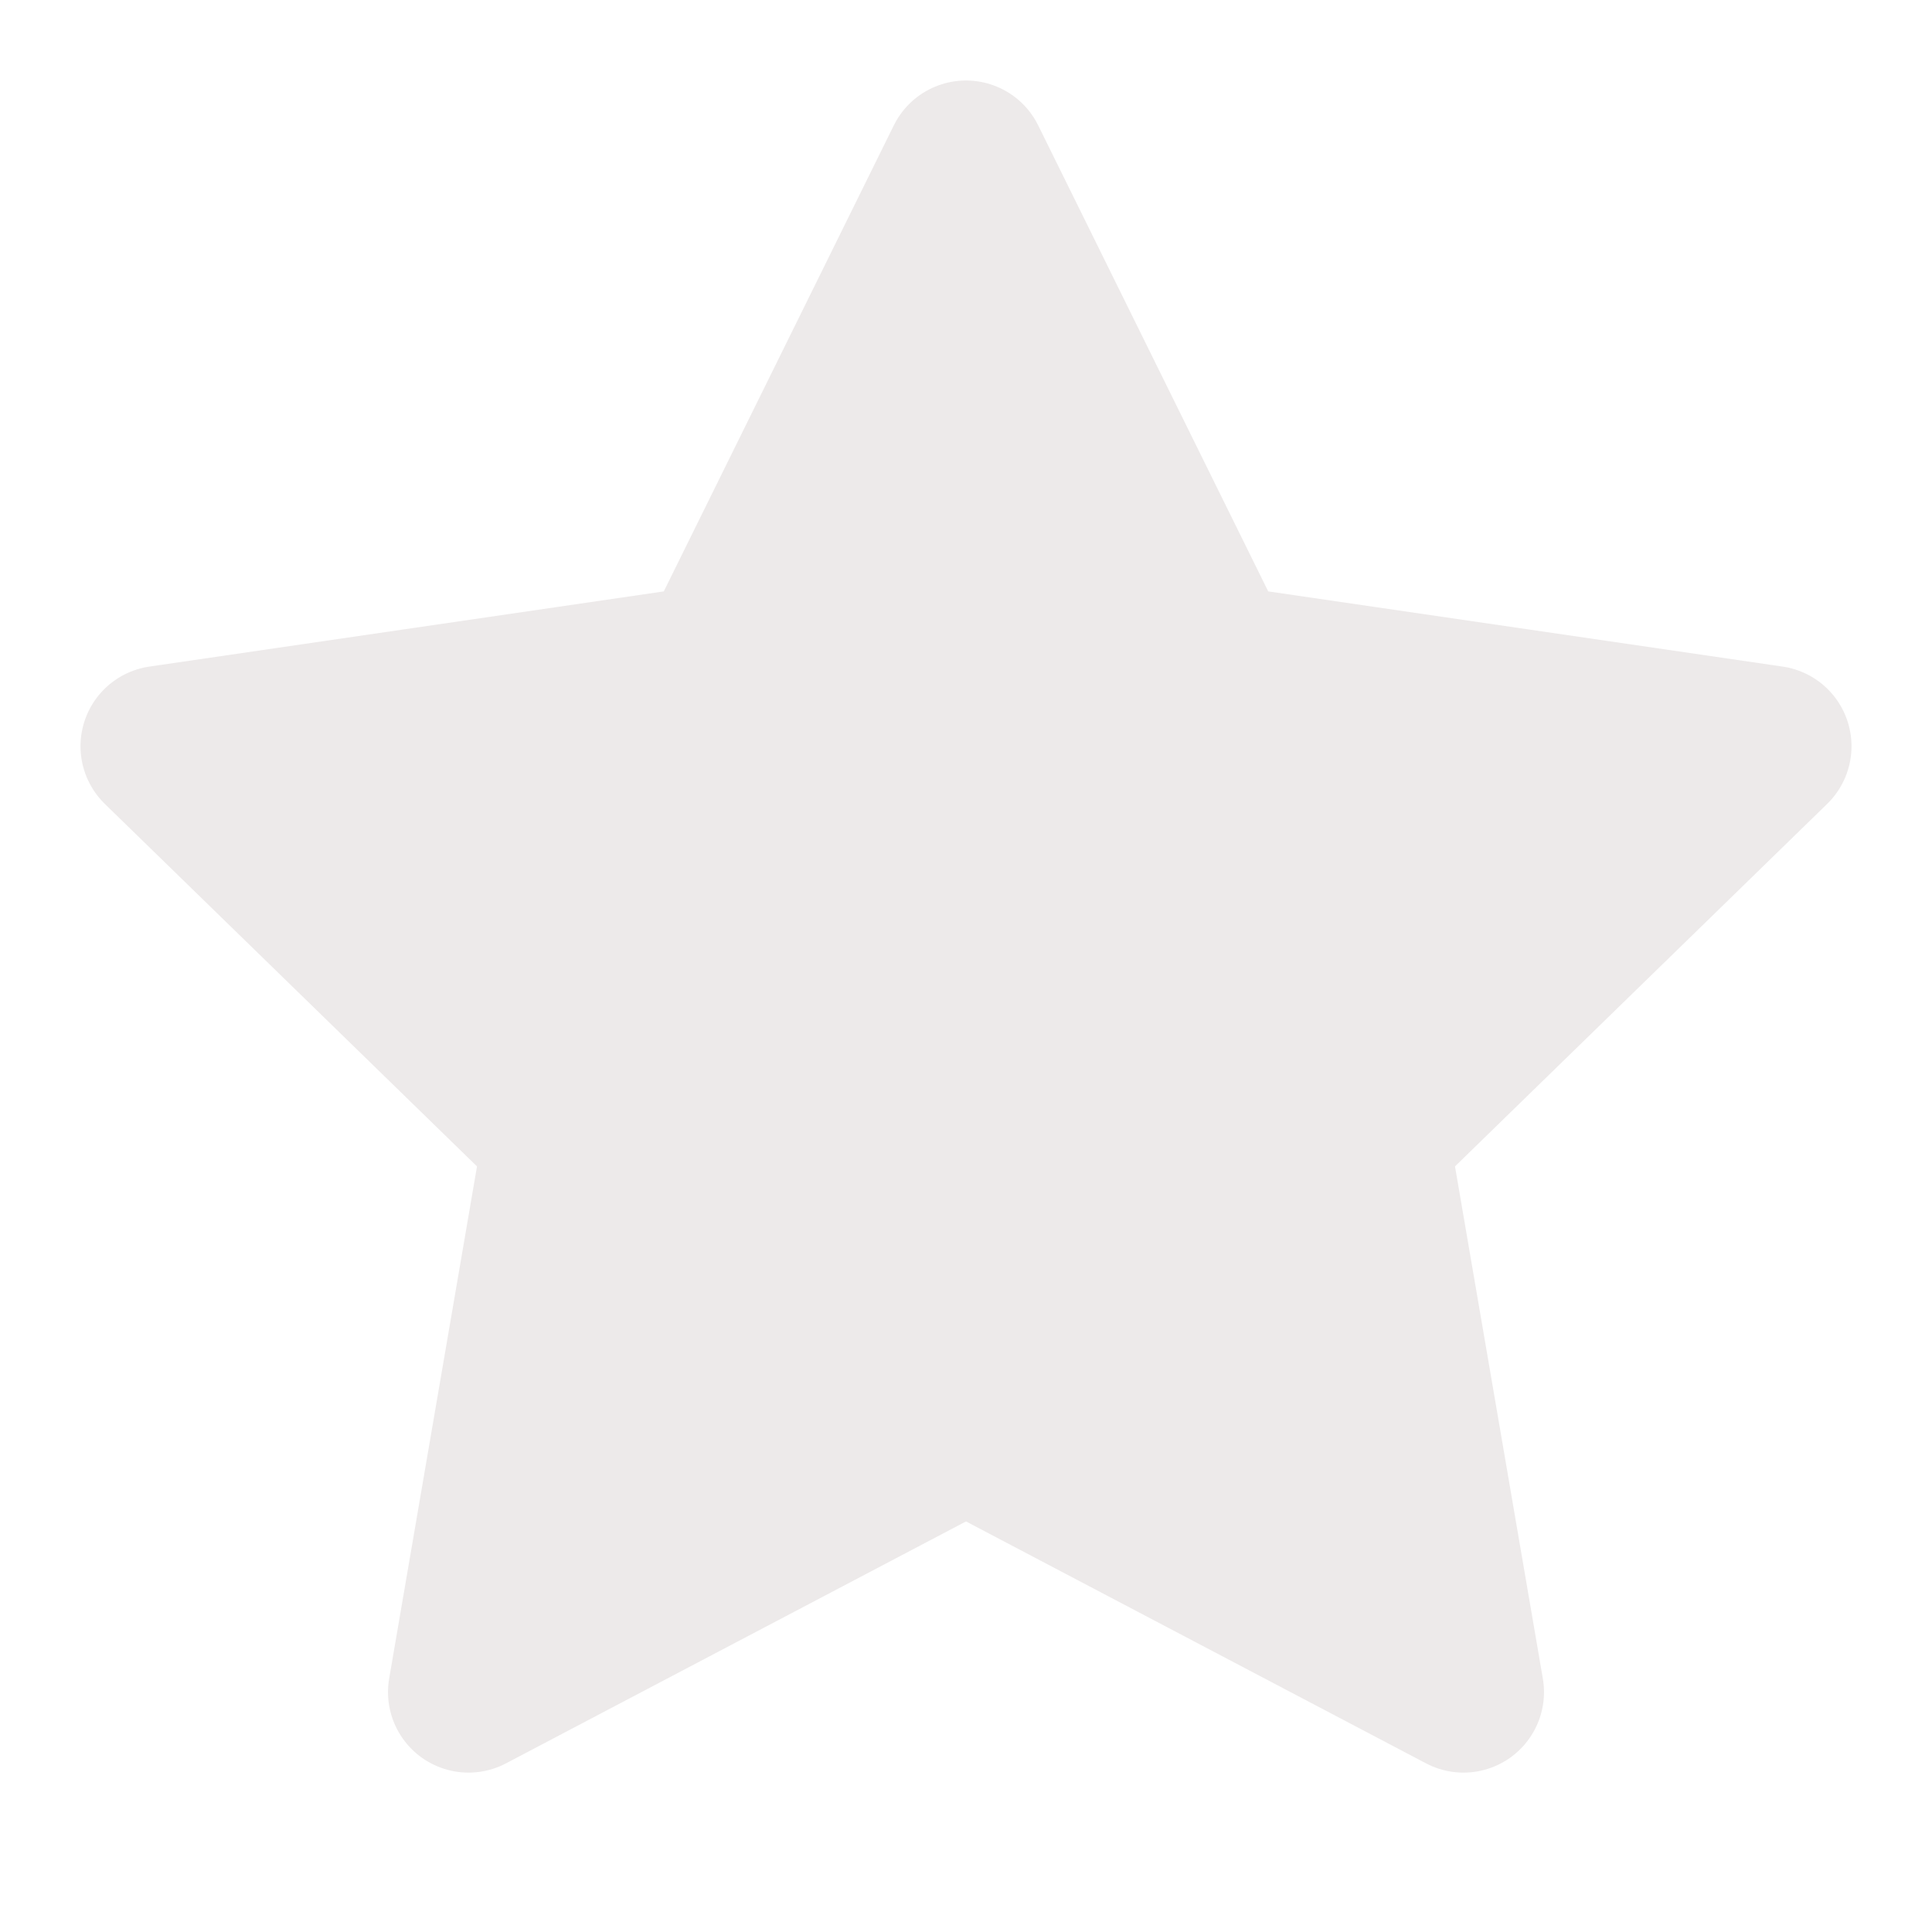
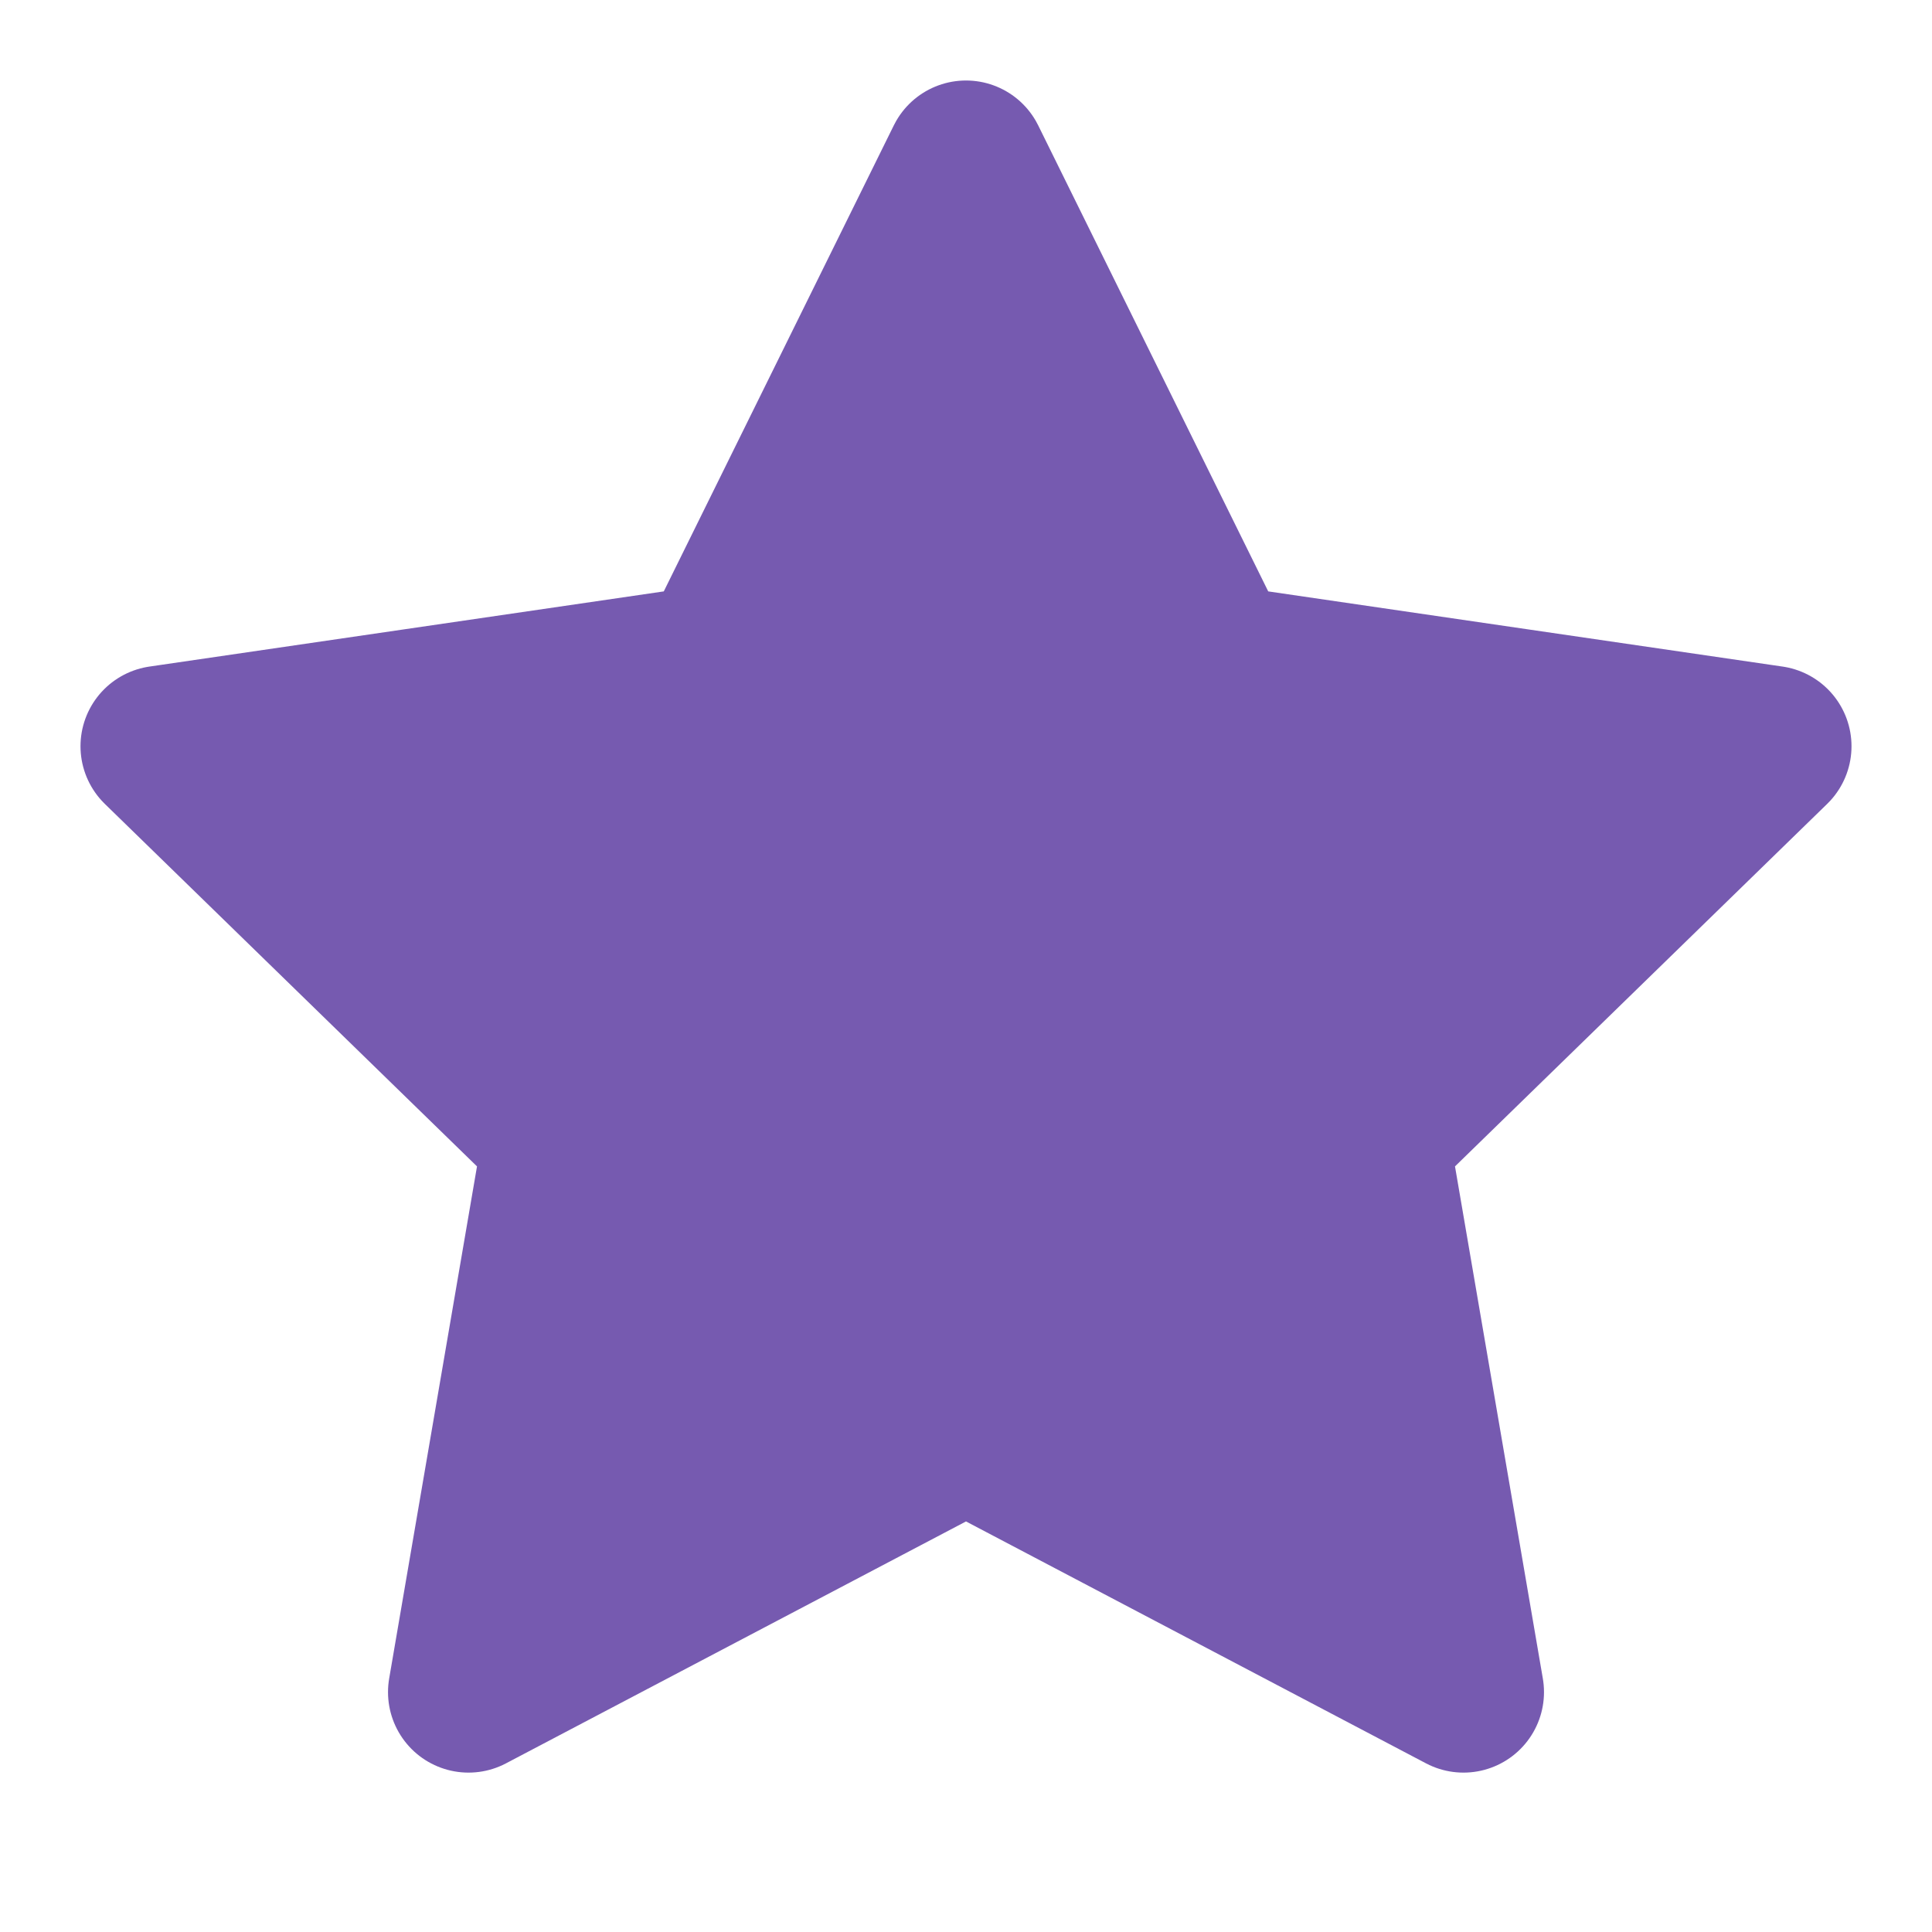
- <svg xmlns="http://www.w3.org/2000/svg" width="24" height="24" viewBox="0 0 24 24" fill="#edeaea" stroke="#edeaea" stroke-width="2" stroke-linecap="round" stroke-linejoin="round" class="feather feather-star">
+ <svg xmlns="http://www.w3.org/2000/svg" width="24" height="24" viewBox="0 0 24 24" fill="#765ab0" stroke="#765ab0" stroke-width="2" stroke-linecap="round" stroke-linejoin="round" class="feather feather-star">
  <polygon points="12 2 15.09 8.26 22 9.27 17 14.14 18.18 21.02 12 17.77 5.82 21.02 7 14.14 2 9.27 8.91 8.26 12 2" />
</svg>
